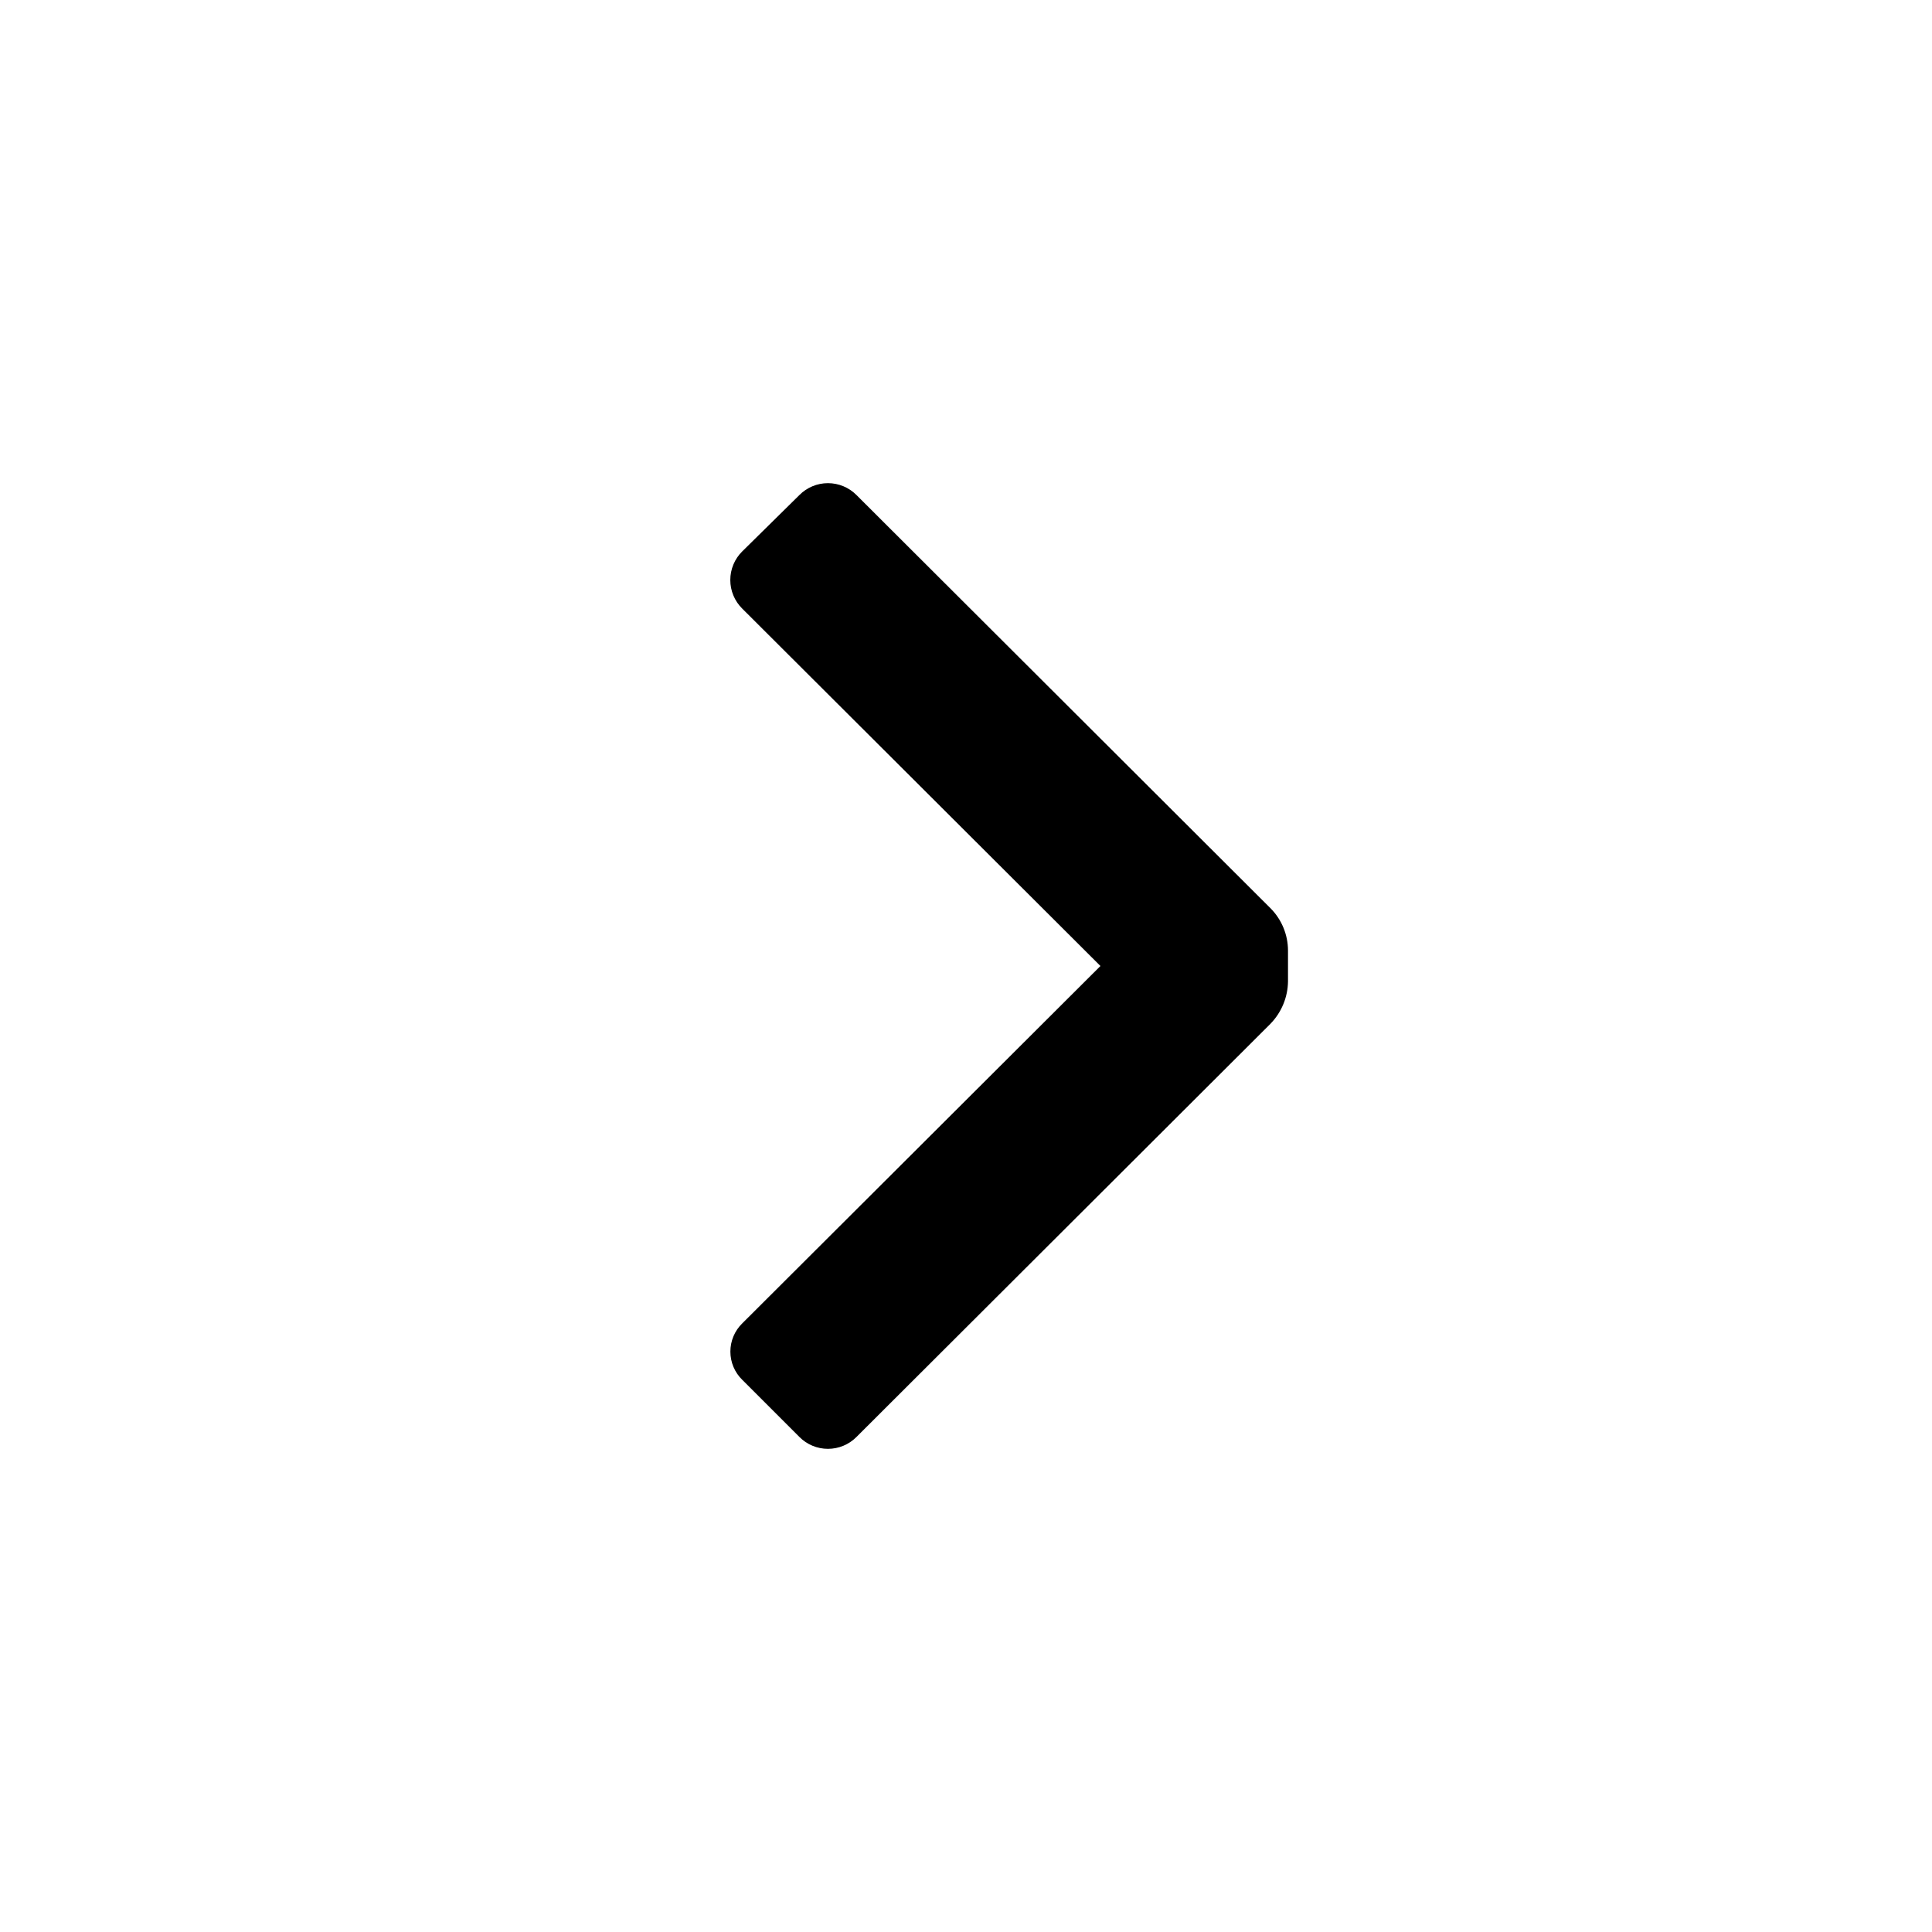
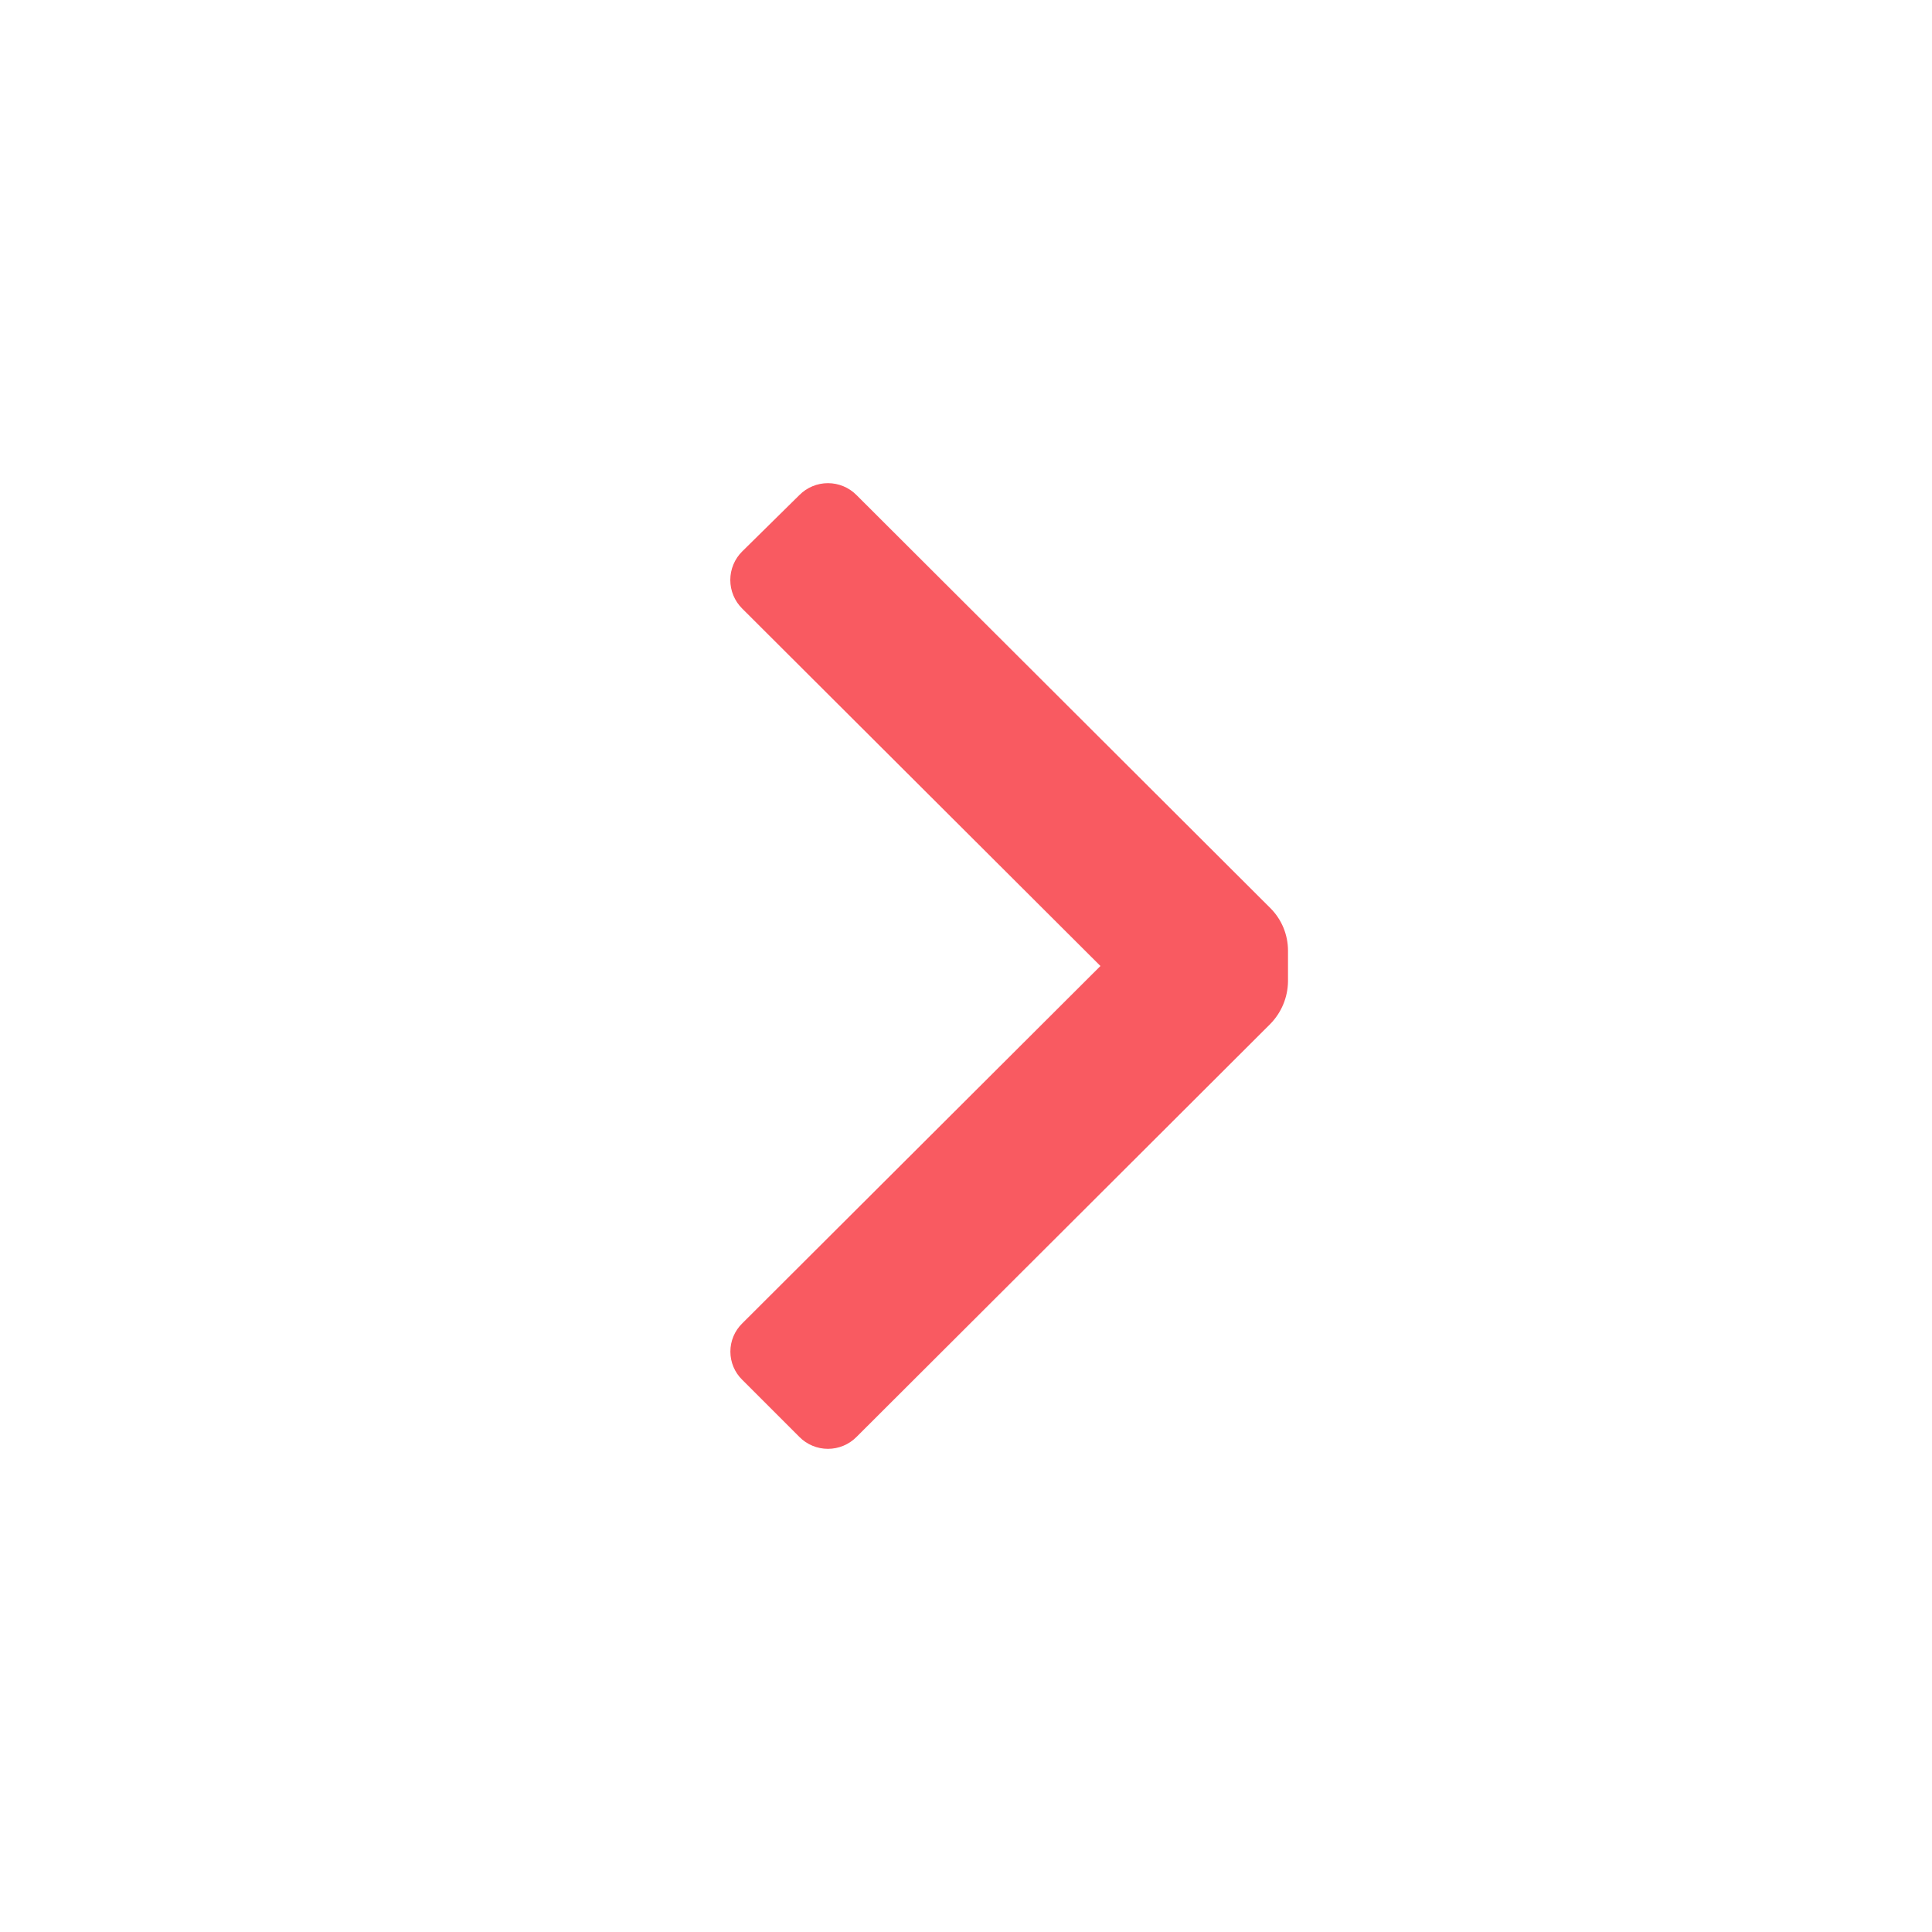
<svg xmlns="http://www.w3.org/2000/svg" viewBox="0 0 24 24" fill="none">
-   <path d="M15.78 11.28C15.921 11.42 16 11.611 16 11.81V12.19C15.998 12.388 15.919 12.578 15.78 12.72L10.64 17.85C10.546 17.945 10.418 17.998 10.285 17.998C10.152 17.998 10.024 17.945 9.93 17.85L9.22 17.14C9.126 17.048 9.073 16.922 9.073 16.79C9.073 16.658 9.126 16.532 9.22 16.44L13.67 12L9.22 7.56C9.125 7.466 9.072 7.338 9.072 7.205C9.072 7.072 9.125 6.944 9.22 6.85L9.93 6.15C10.024 6.055 10.152 6.002 10.285 6.002C10.418 6.002 10.546 6.055 10.64 6.15L15.78 11.28Z" fill="currentColor" />
+   <path d="M15.78 11.28C15.921 11.42 16 11.611 16 11.81V12.19C15.998 12.388 15.919 12.578 15.78 12.72L10.64 17.85C10.546 17.945 10.418 17.998 10.285 17.998C10.152 17.998 10.024 17.945 9.93 17.85L9.22 17.14C9.126 17.048 9.073 16.922 9.073 16.79C9.073 16.658 9.126 16.532 9.22 16.44L13.67 12L9.22 7.56C9.125 7.466 9.072 7.338 9.072 7.205C9.072 7.072 9.125 6.944 9.22 6.85L9.93 6.15C10.024 6.055 10.152 6.002 10.285 6.002C10.418 6.002 10.546 6.055 10.64 6.15L15.78 11.28Z" fill="#f95a61" />
</svg>
